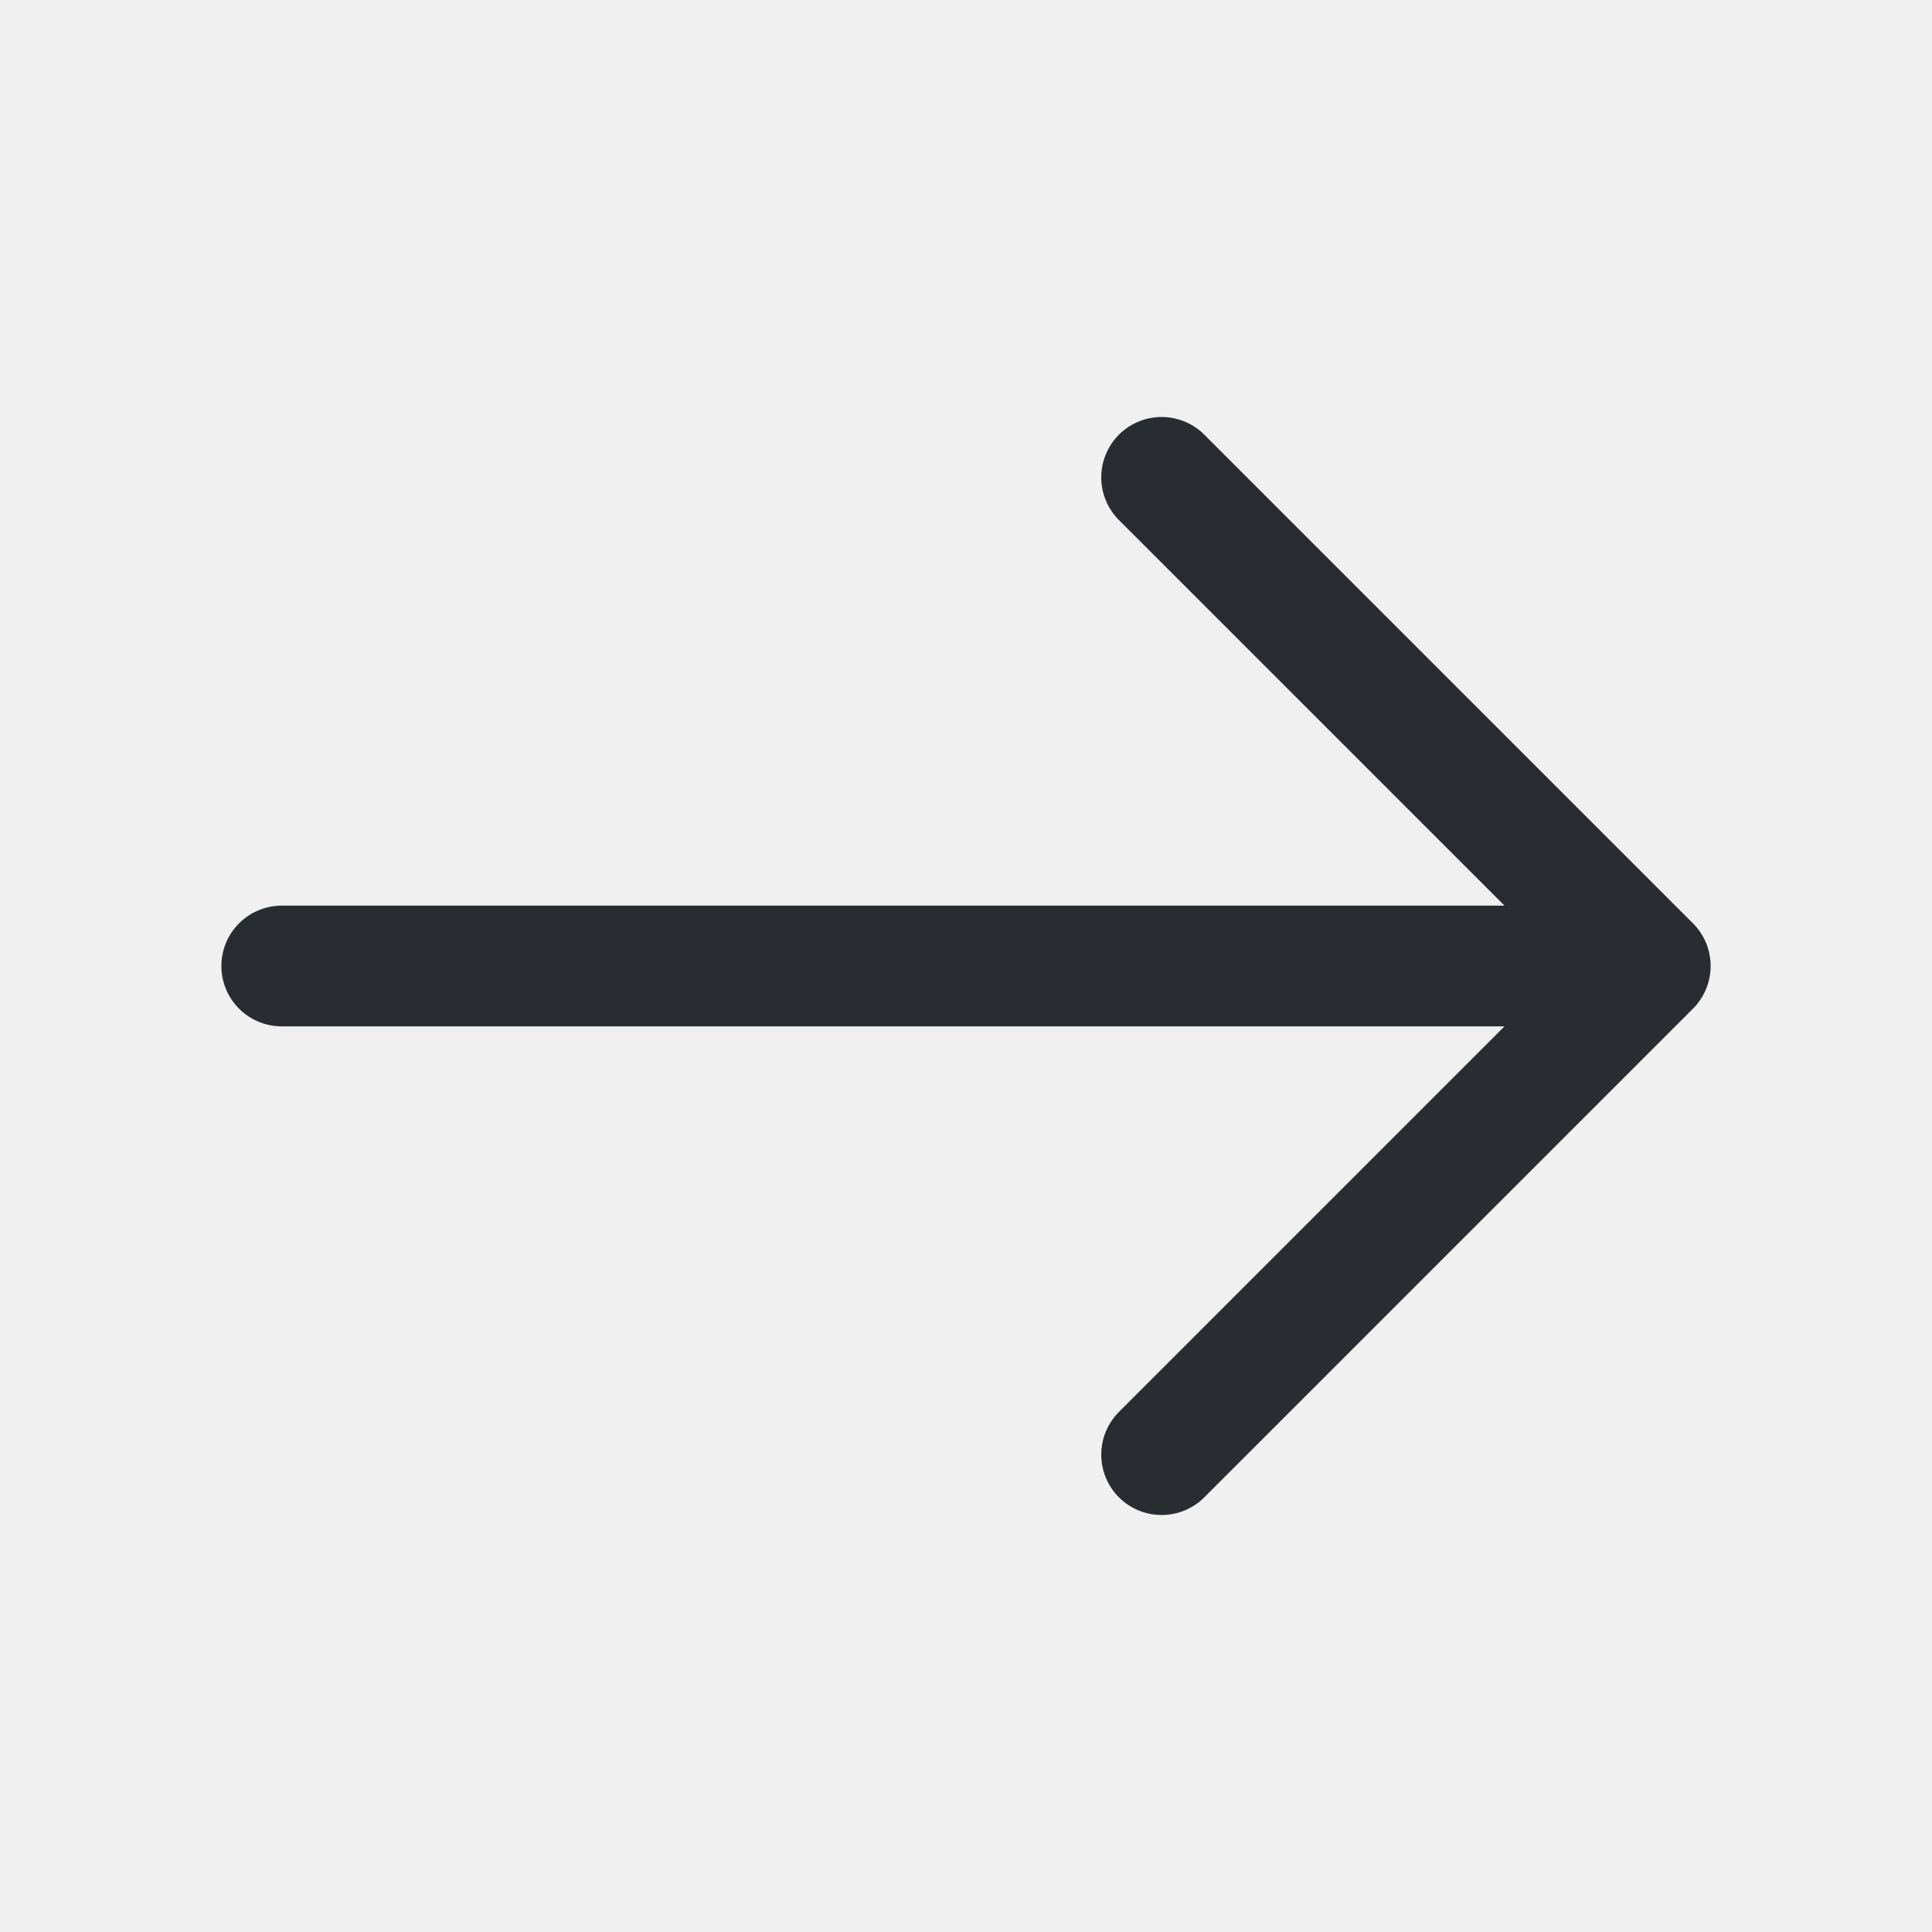
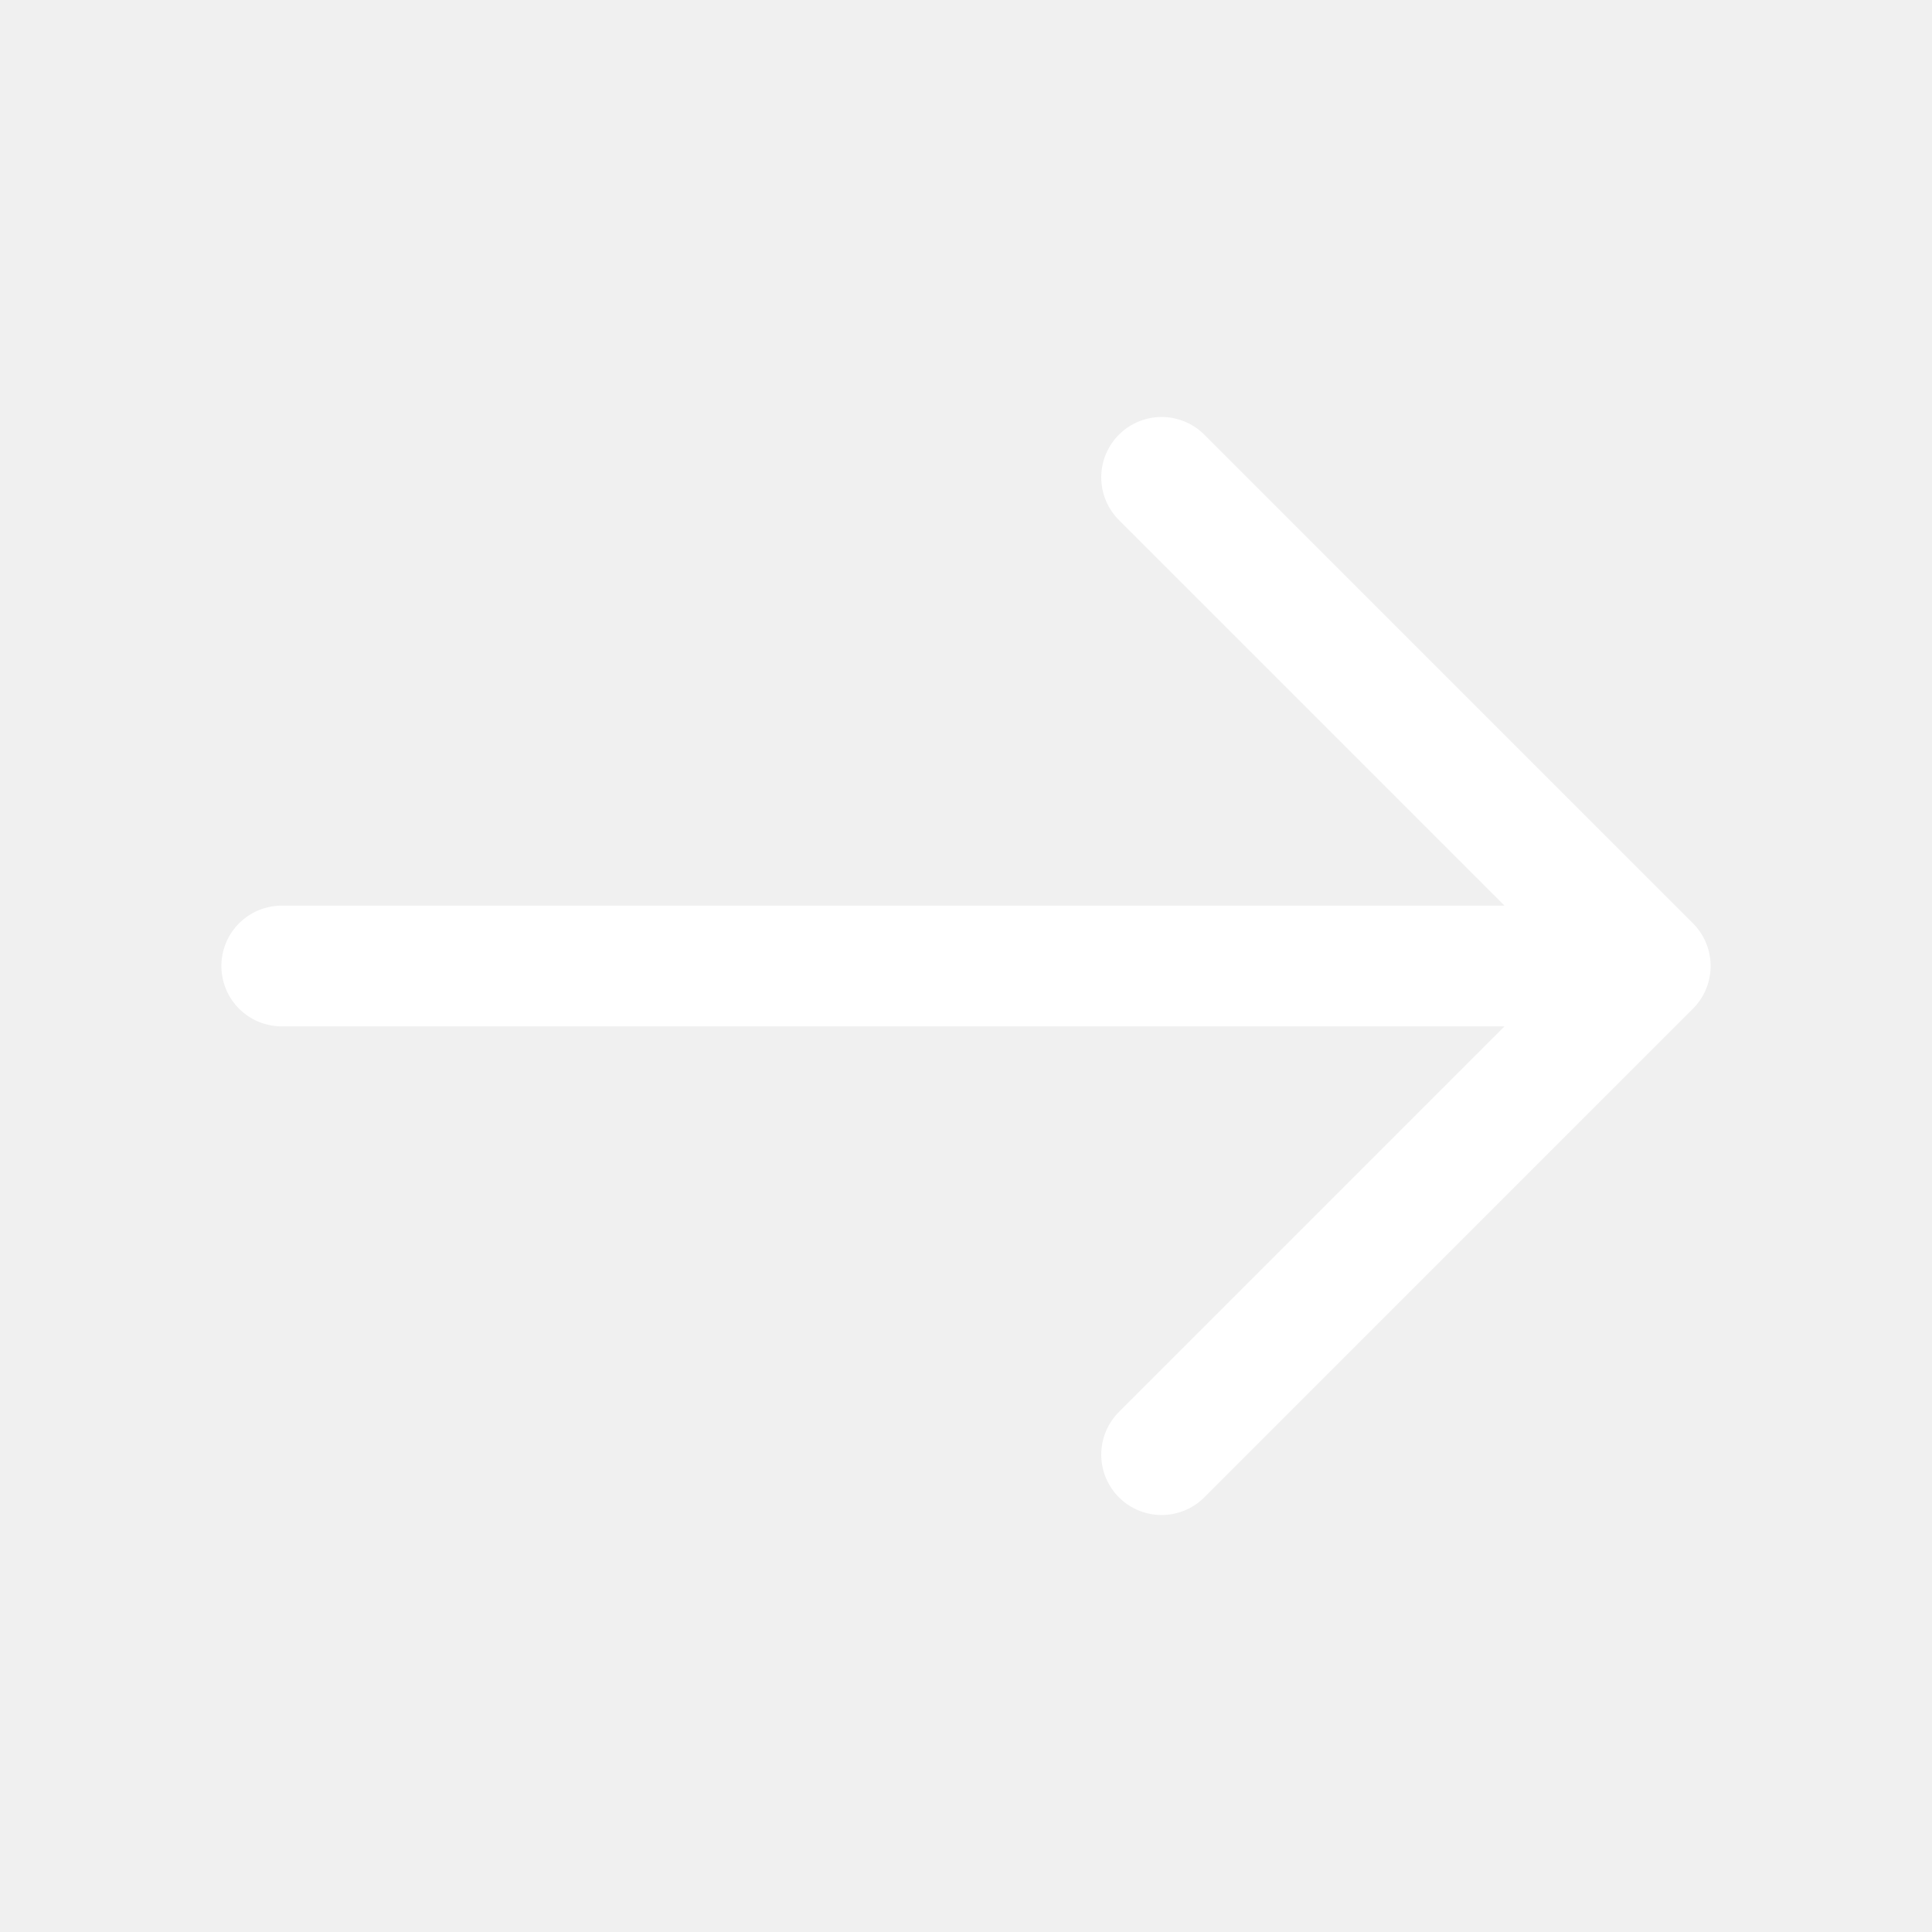
<svg xmlns="http://www.w3.org/2000/svg" width="24" height="24" viewBox="0 0 24 24" fill="none">
-   <path d="M14.43 5.93L20.5 12L14.43 18.07" stroke="#292D32" stroke-width="1.5" stroke-miterlimit="10" stroke-linecap="round" stroke-linejoin="round" />
-   <path d="M3.5 12H20.33" stroke="#292D32" stroke-width="1.5" stroke-miterlimit="10" stroke-linecap="round" stroke-linejoin="round" />
+   <path d="M14.43 5.93L20.5 12L14.43 18.07" stroke="#ffffff" stroke-width="1.5" stroke-miterlimit="10" stroke-linecap="round" stroke-linejoin="round" />
+   <path d="M3.5 12H20.33" stroke="#ffffff" stroke-width="1.5" stroke-miterlimit="10" stroke-linecap="round" stroke-linejoin="round" />
</svg>
